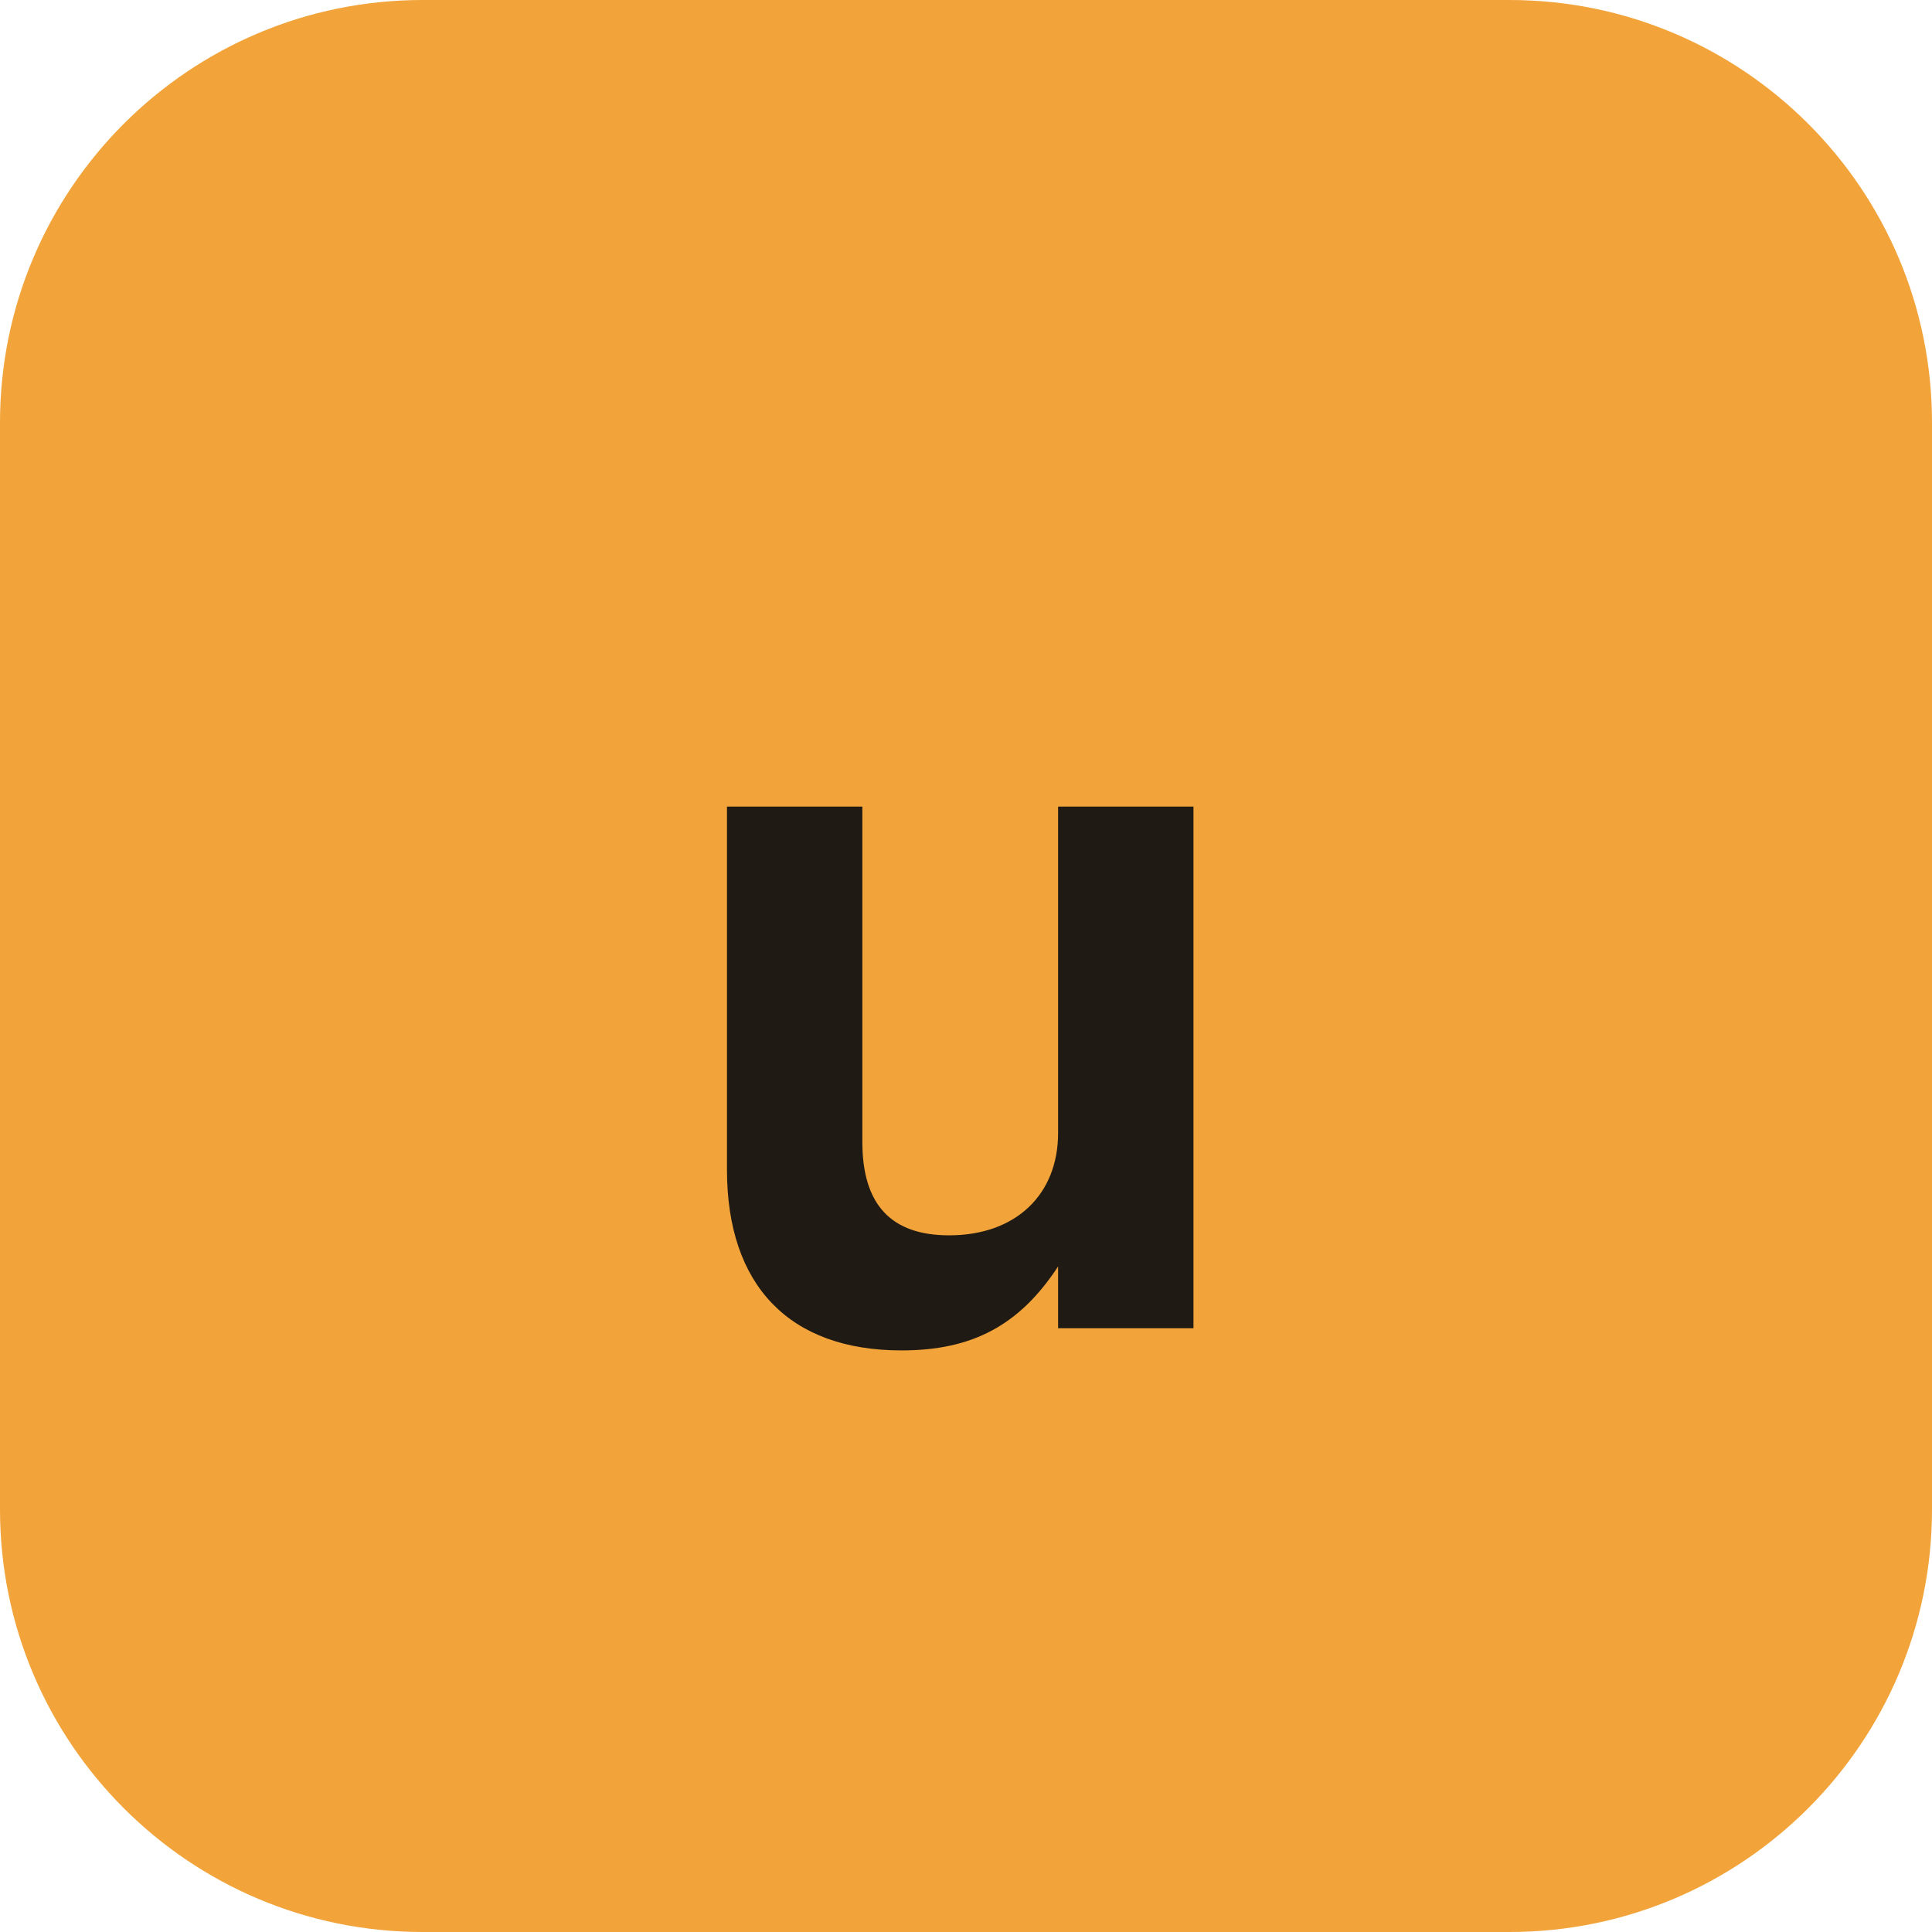
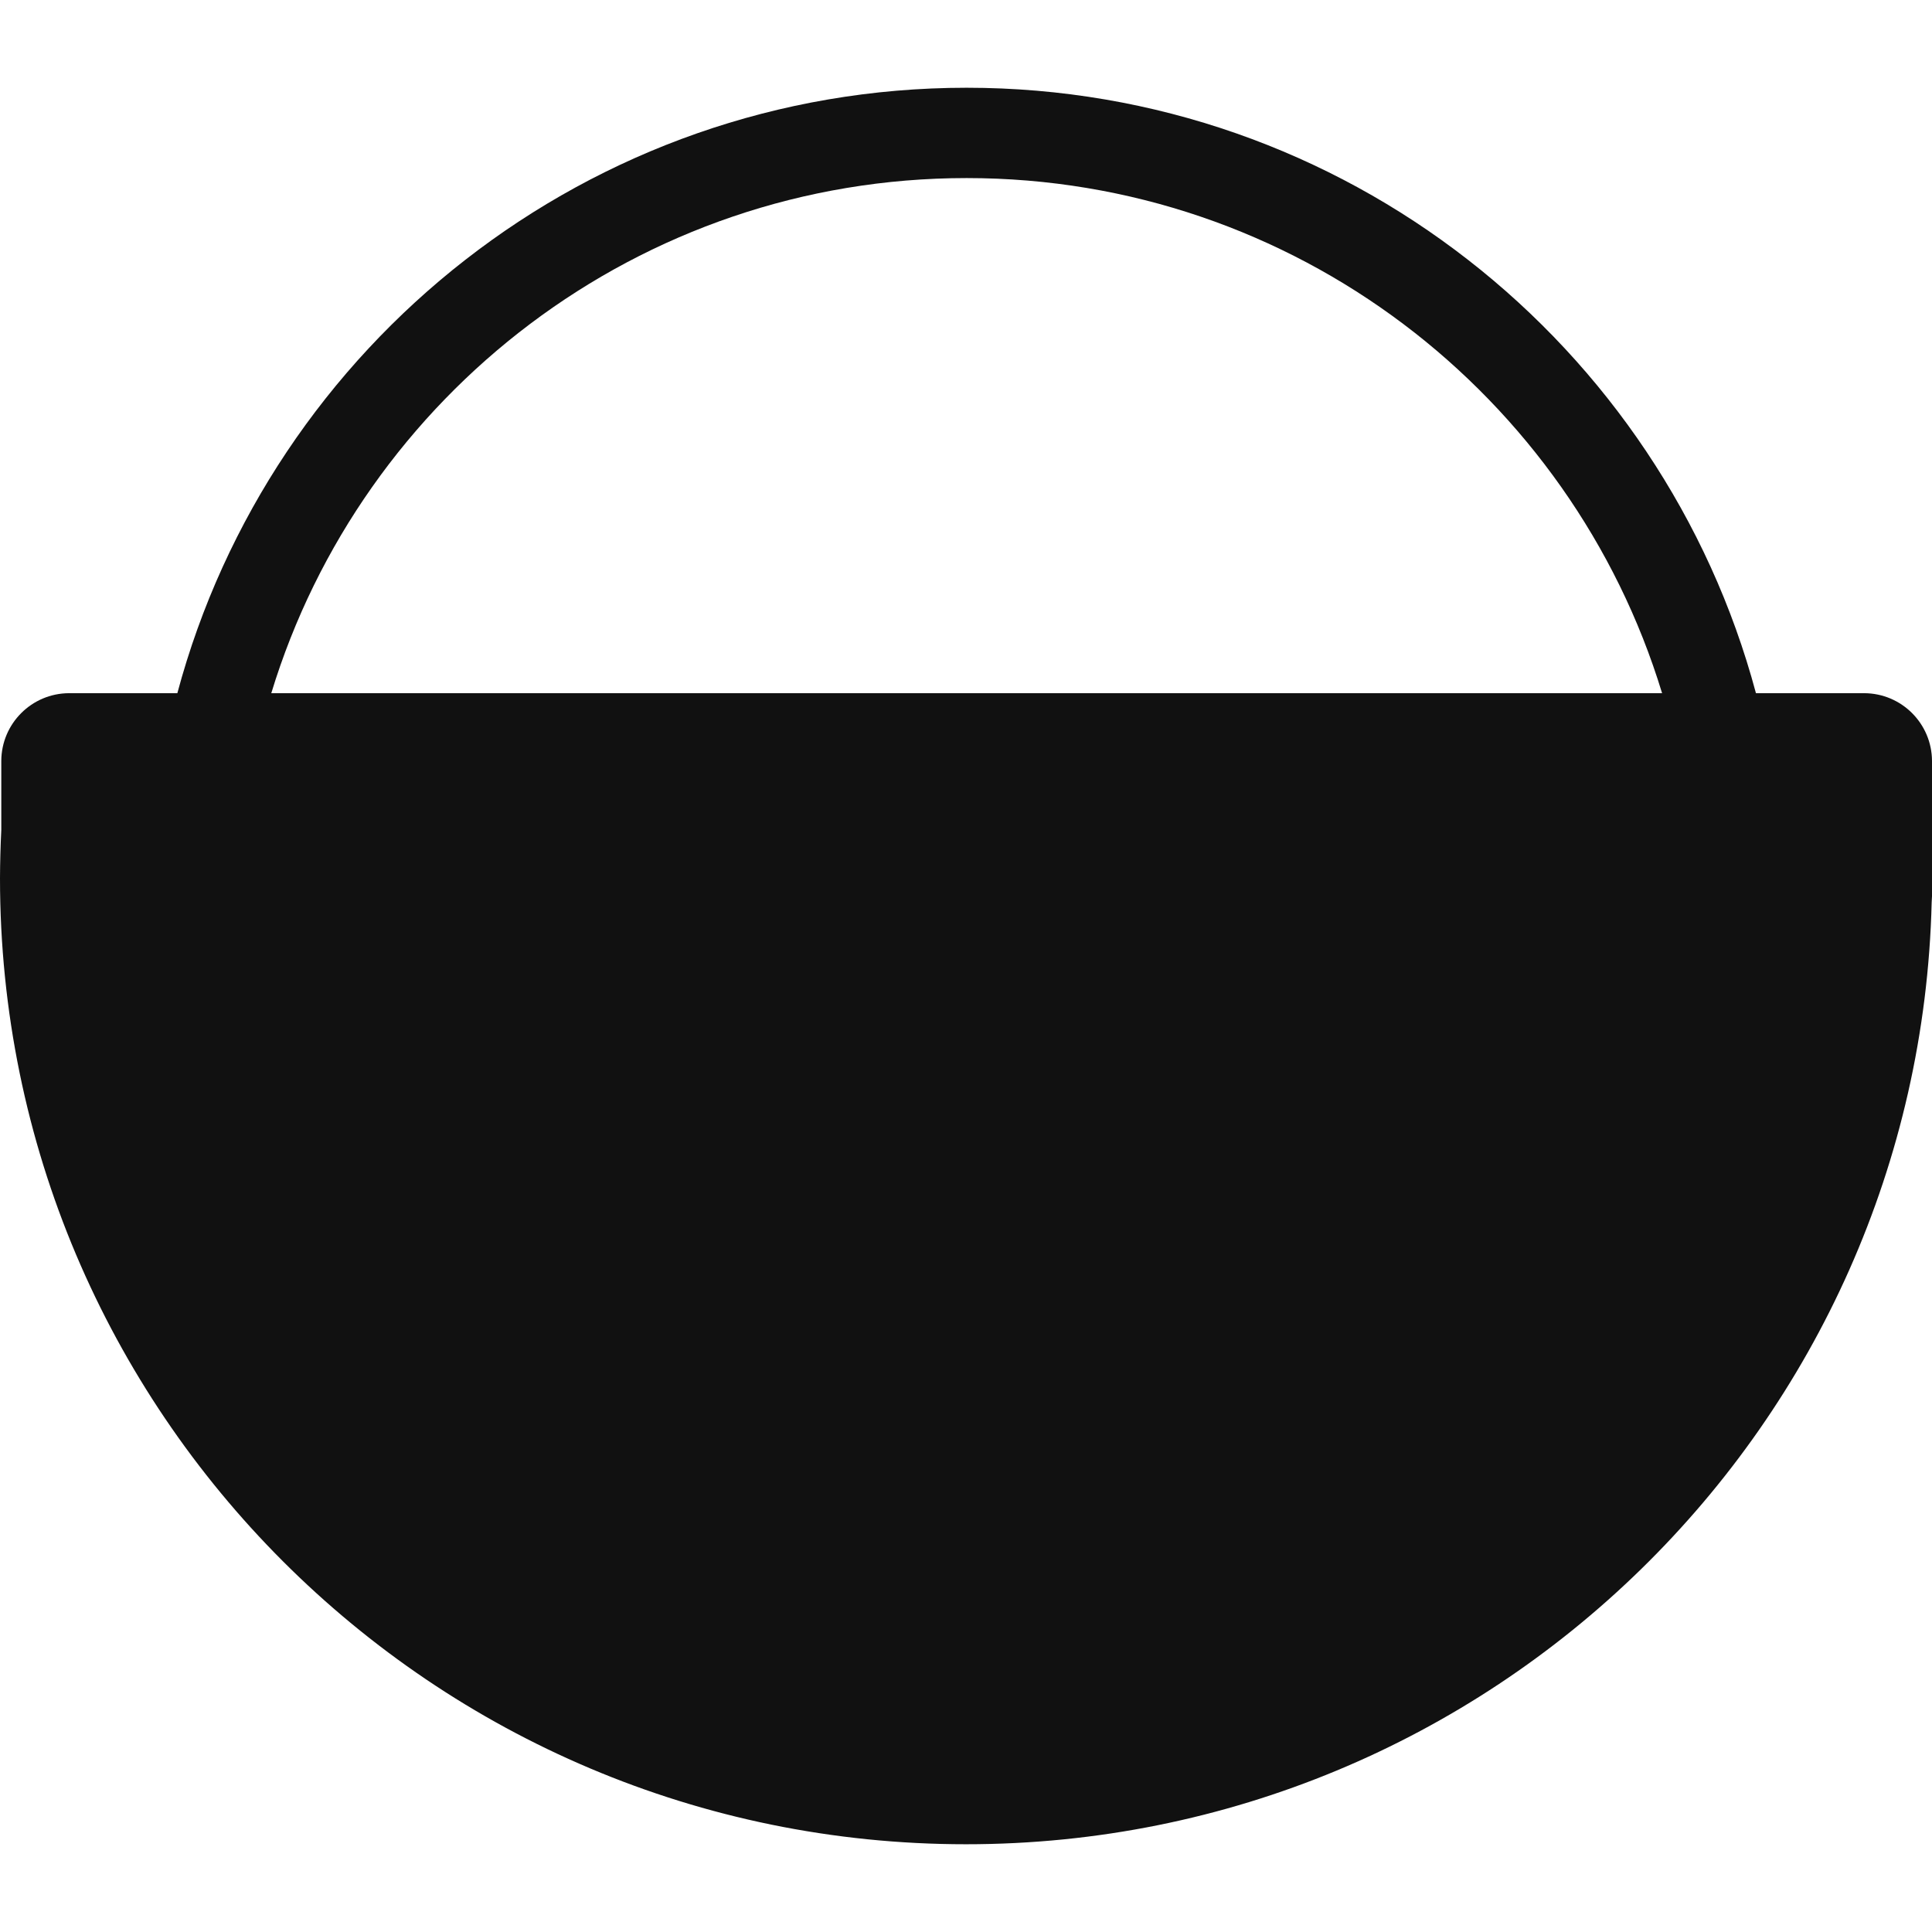
- <svg xmlns="http://www.w3.org/2000/svg" viewBox="0 0 64 64">
-   <rect width="64" height="64" rx="14" fill="#F2A33A" />
-   <text x="32" y="44" text-anchor="middle" font-family="Helvetica, Arial, sans-serif" font-size="32" font-weight="700" fill="#1F1A14">u</text>
+ <svg xmlns="http://www.w3.org/2000/svg" viewBox="0 0 24 24" role="img">
+   <path fill="#111111" d="M2.203 8.611H.857a.845.845 0 0 0-.841.841v.858a13.31 13.31 0 0 0-.016.6c0 6.627 5.373 12 12 12 6.527 0 11.837-5.212 11.996-11.701 0-.025.004-.05.004-.075V9.452a.845.845 0 0 0-.841-.841h-1.346c-1.159-4.329-5.112-7.521-9.805-7.521-4.692 0-8.645 3.192-9.805 7.521Zm18.444 0H3.37c1.127-3.702 4.57-6.399 8.638-6.399 4.069 0 7.512 2.697 8.639 6.399Z" />
</svg>
